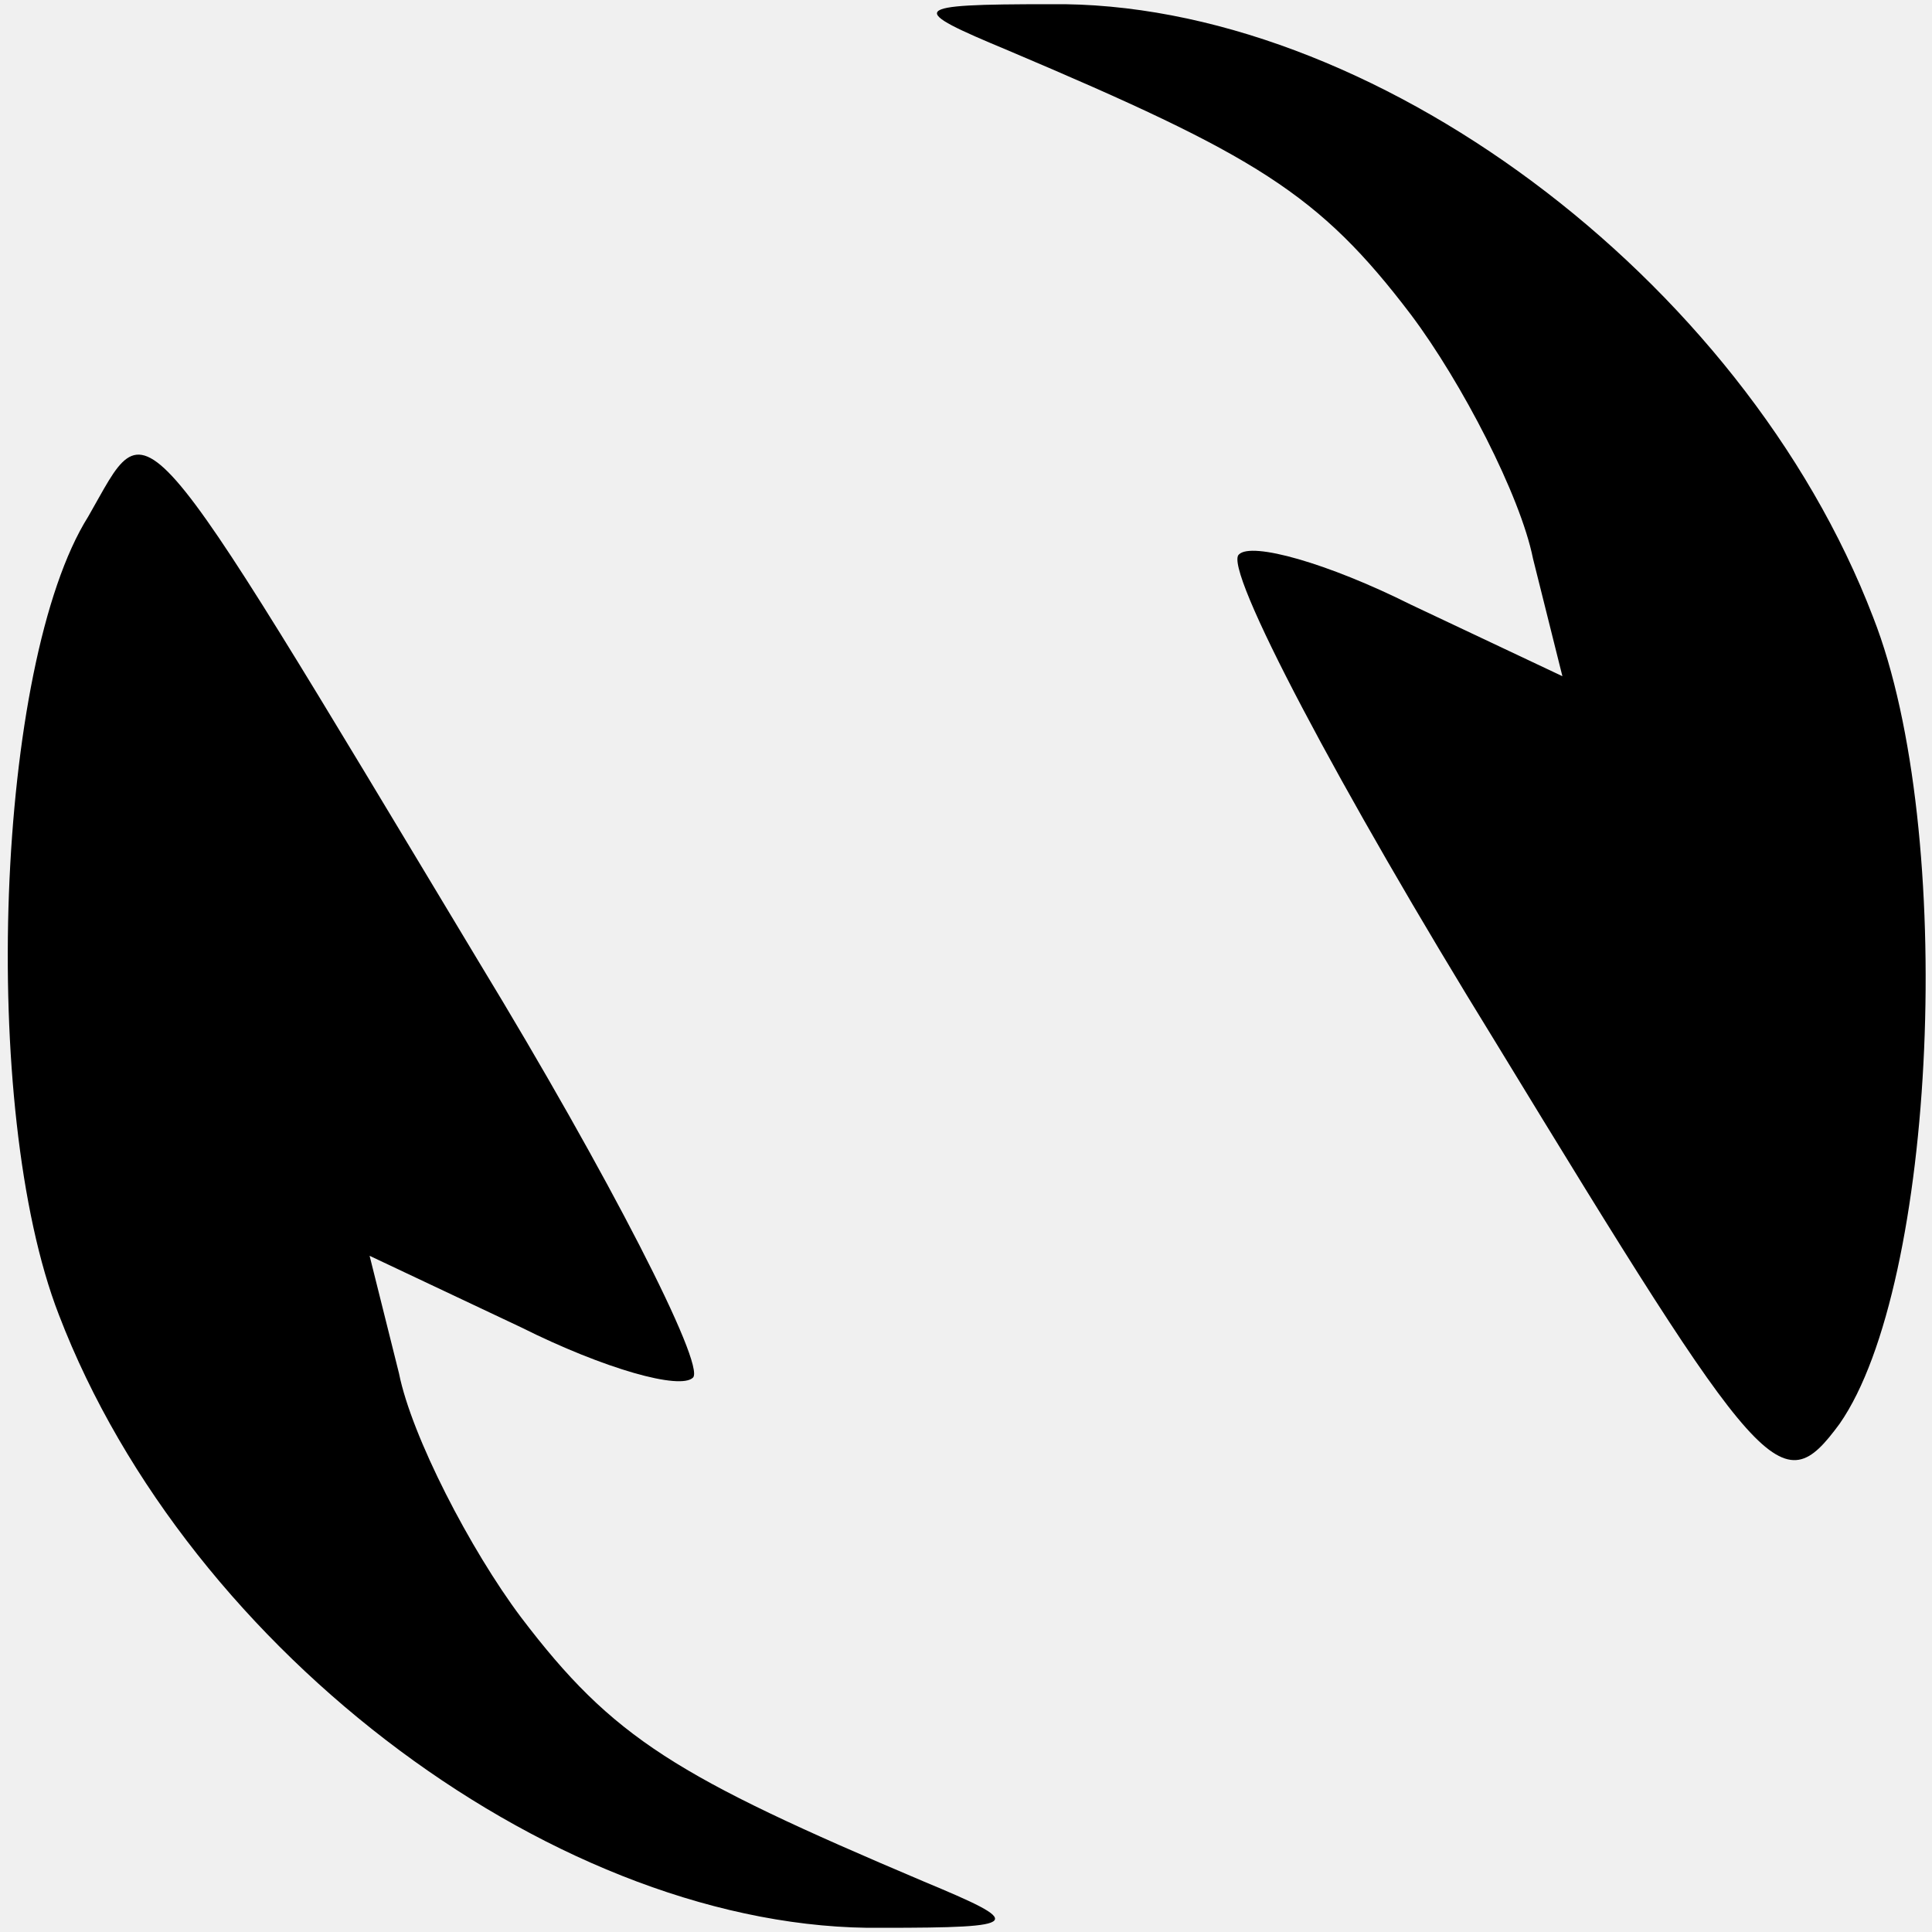
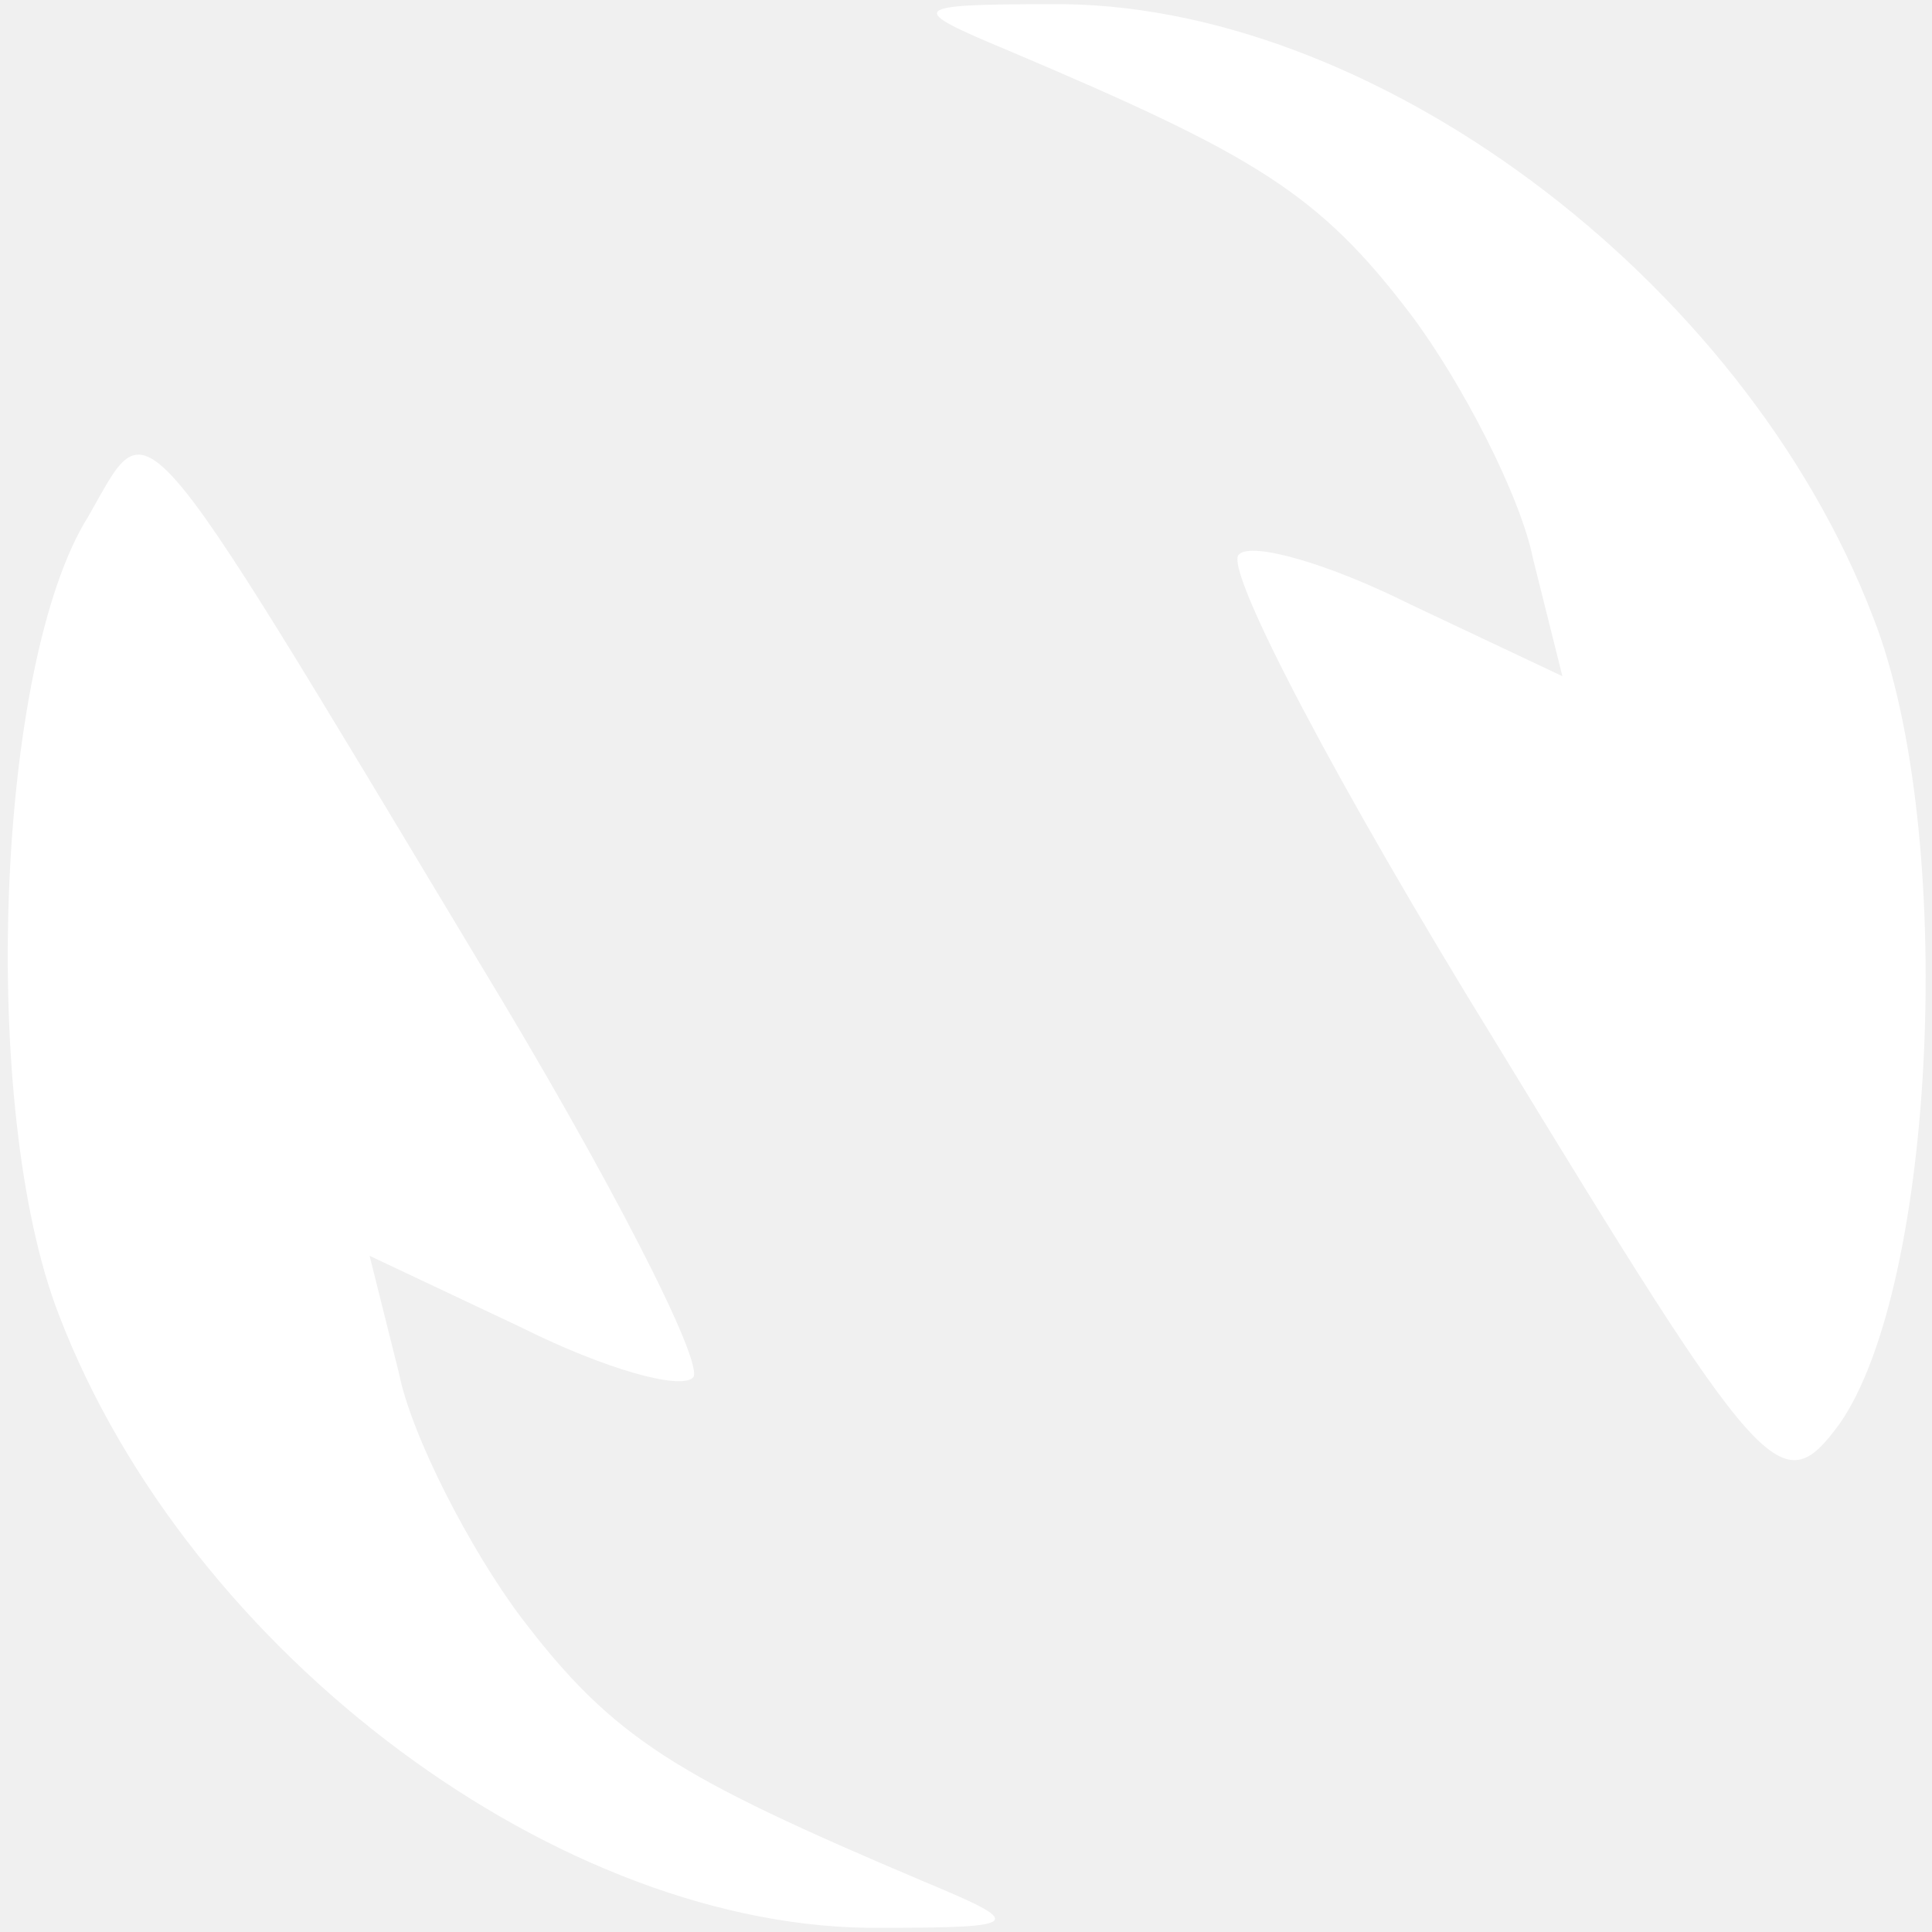
<svg xmlns="http://www.w3.org/2000/svg" version="1.0" width="46pt" height="46pt" viewBox="0 0 46 46" preserveAspectRatio="xMidYMid meet">
-   <g transform="translate(0,46) scale(0.1,-0.1)" fill="#000000" stroke="none">
+   <g transform="translate(0,46) scale(0.1,-0.1)" fill="#FFF" stroke="none">
    <path d="M240 448 c59 -25 74 -34 96 -63 12 -16 26 -43 29 -58 l7 -28 -36 17 c-20 10 -38 15 -41 12 -4 -3 24 -56 61 -116 64 -105 68 -110 82 -91 23 33 28 141 8 192 -31 81 -120 147 -196 146 -34 0 -34 -1 -10 -11z" />
    <path d="M21 337 c-22 -35 -26 -141 -7 -190 31 -81 120 -147 196 -146 34 0 34 1 10 11 -59 25 -74 34 -96 63 -12 16 -26 43 -29 58 l-7 28 36 -17 c20 -10 38 -15 41 -12 3 3 -20 48 -51 99 -83 138 -78 132 -93 106z" />
  </g>
</svg>
